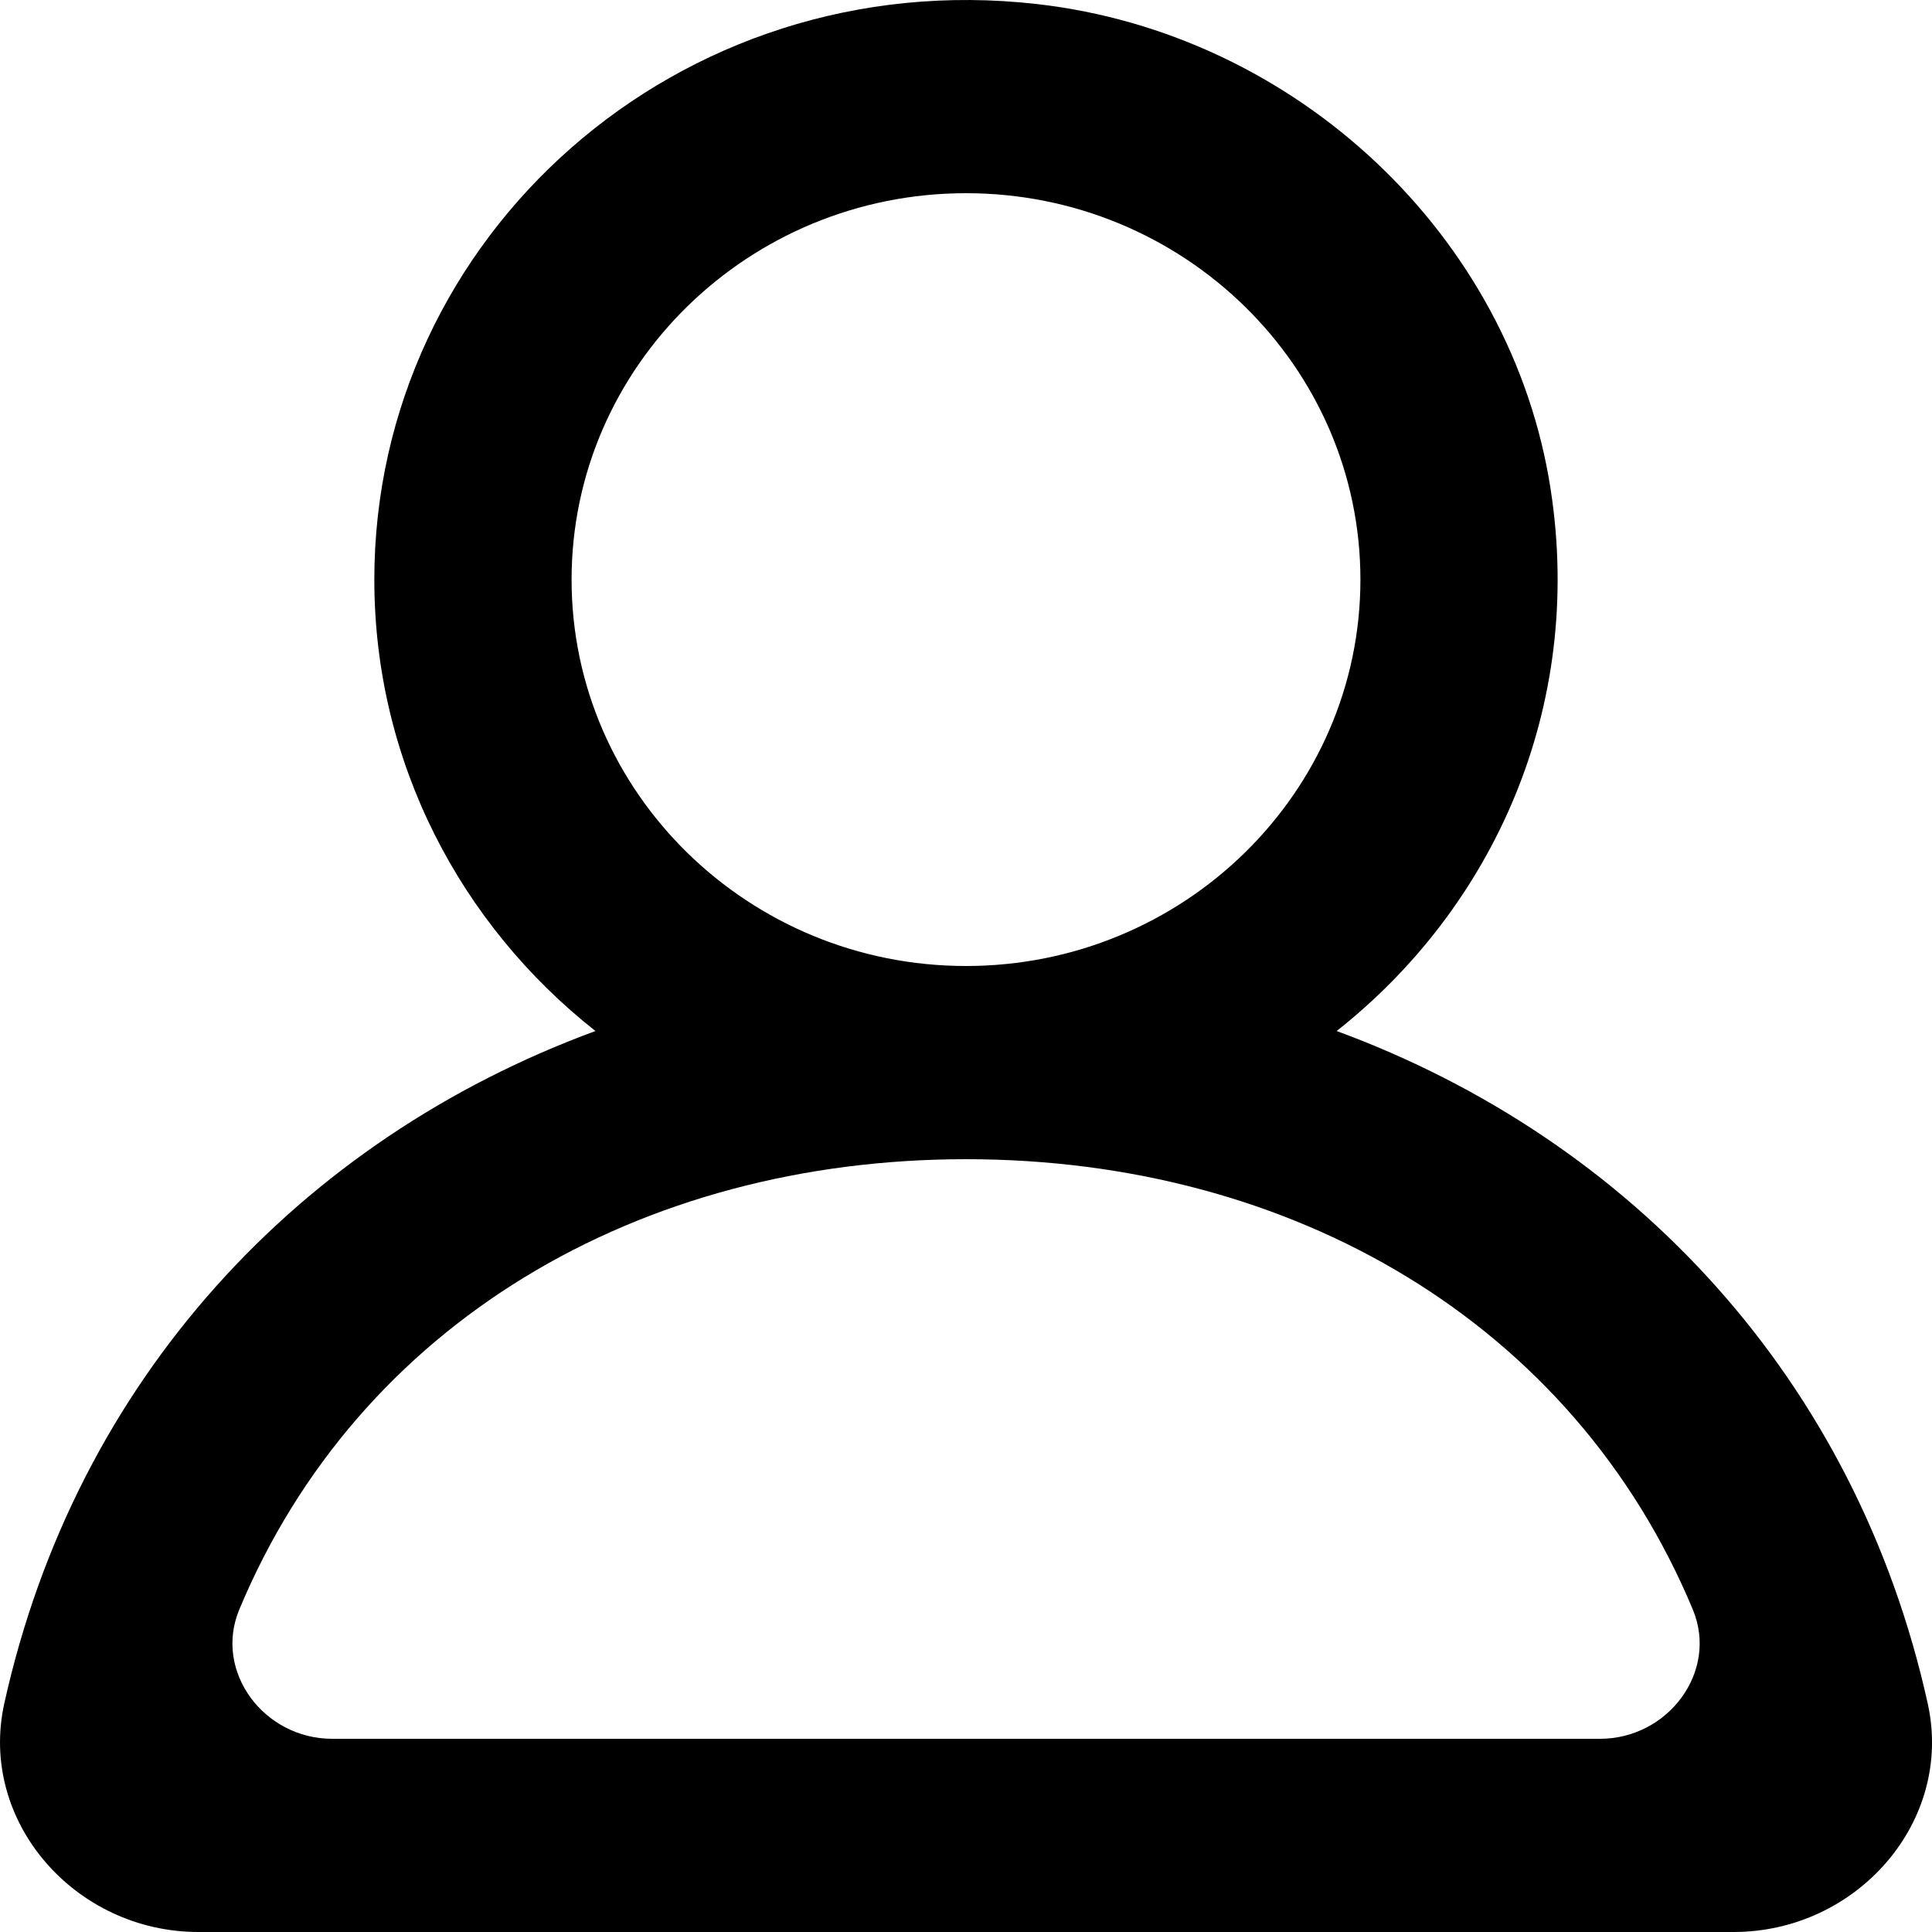
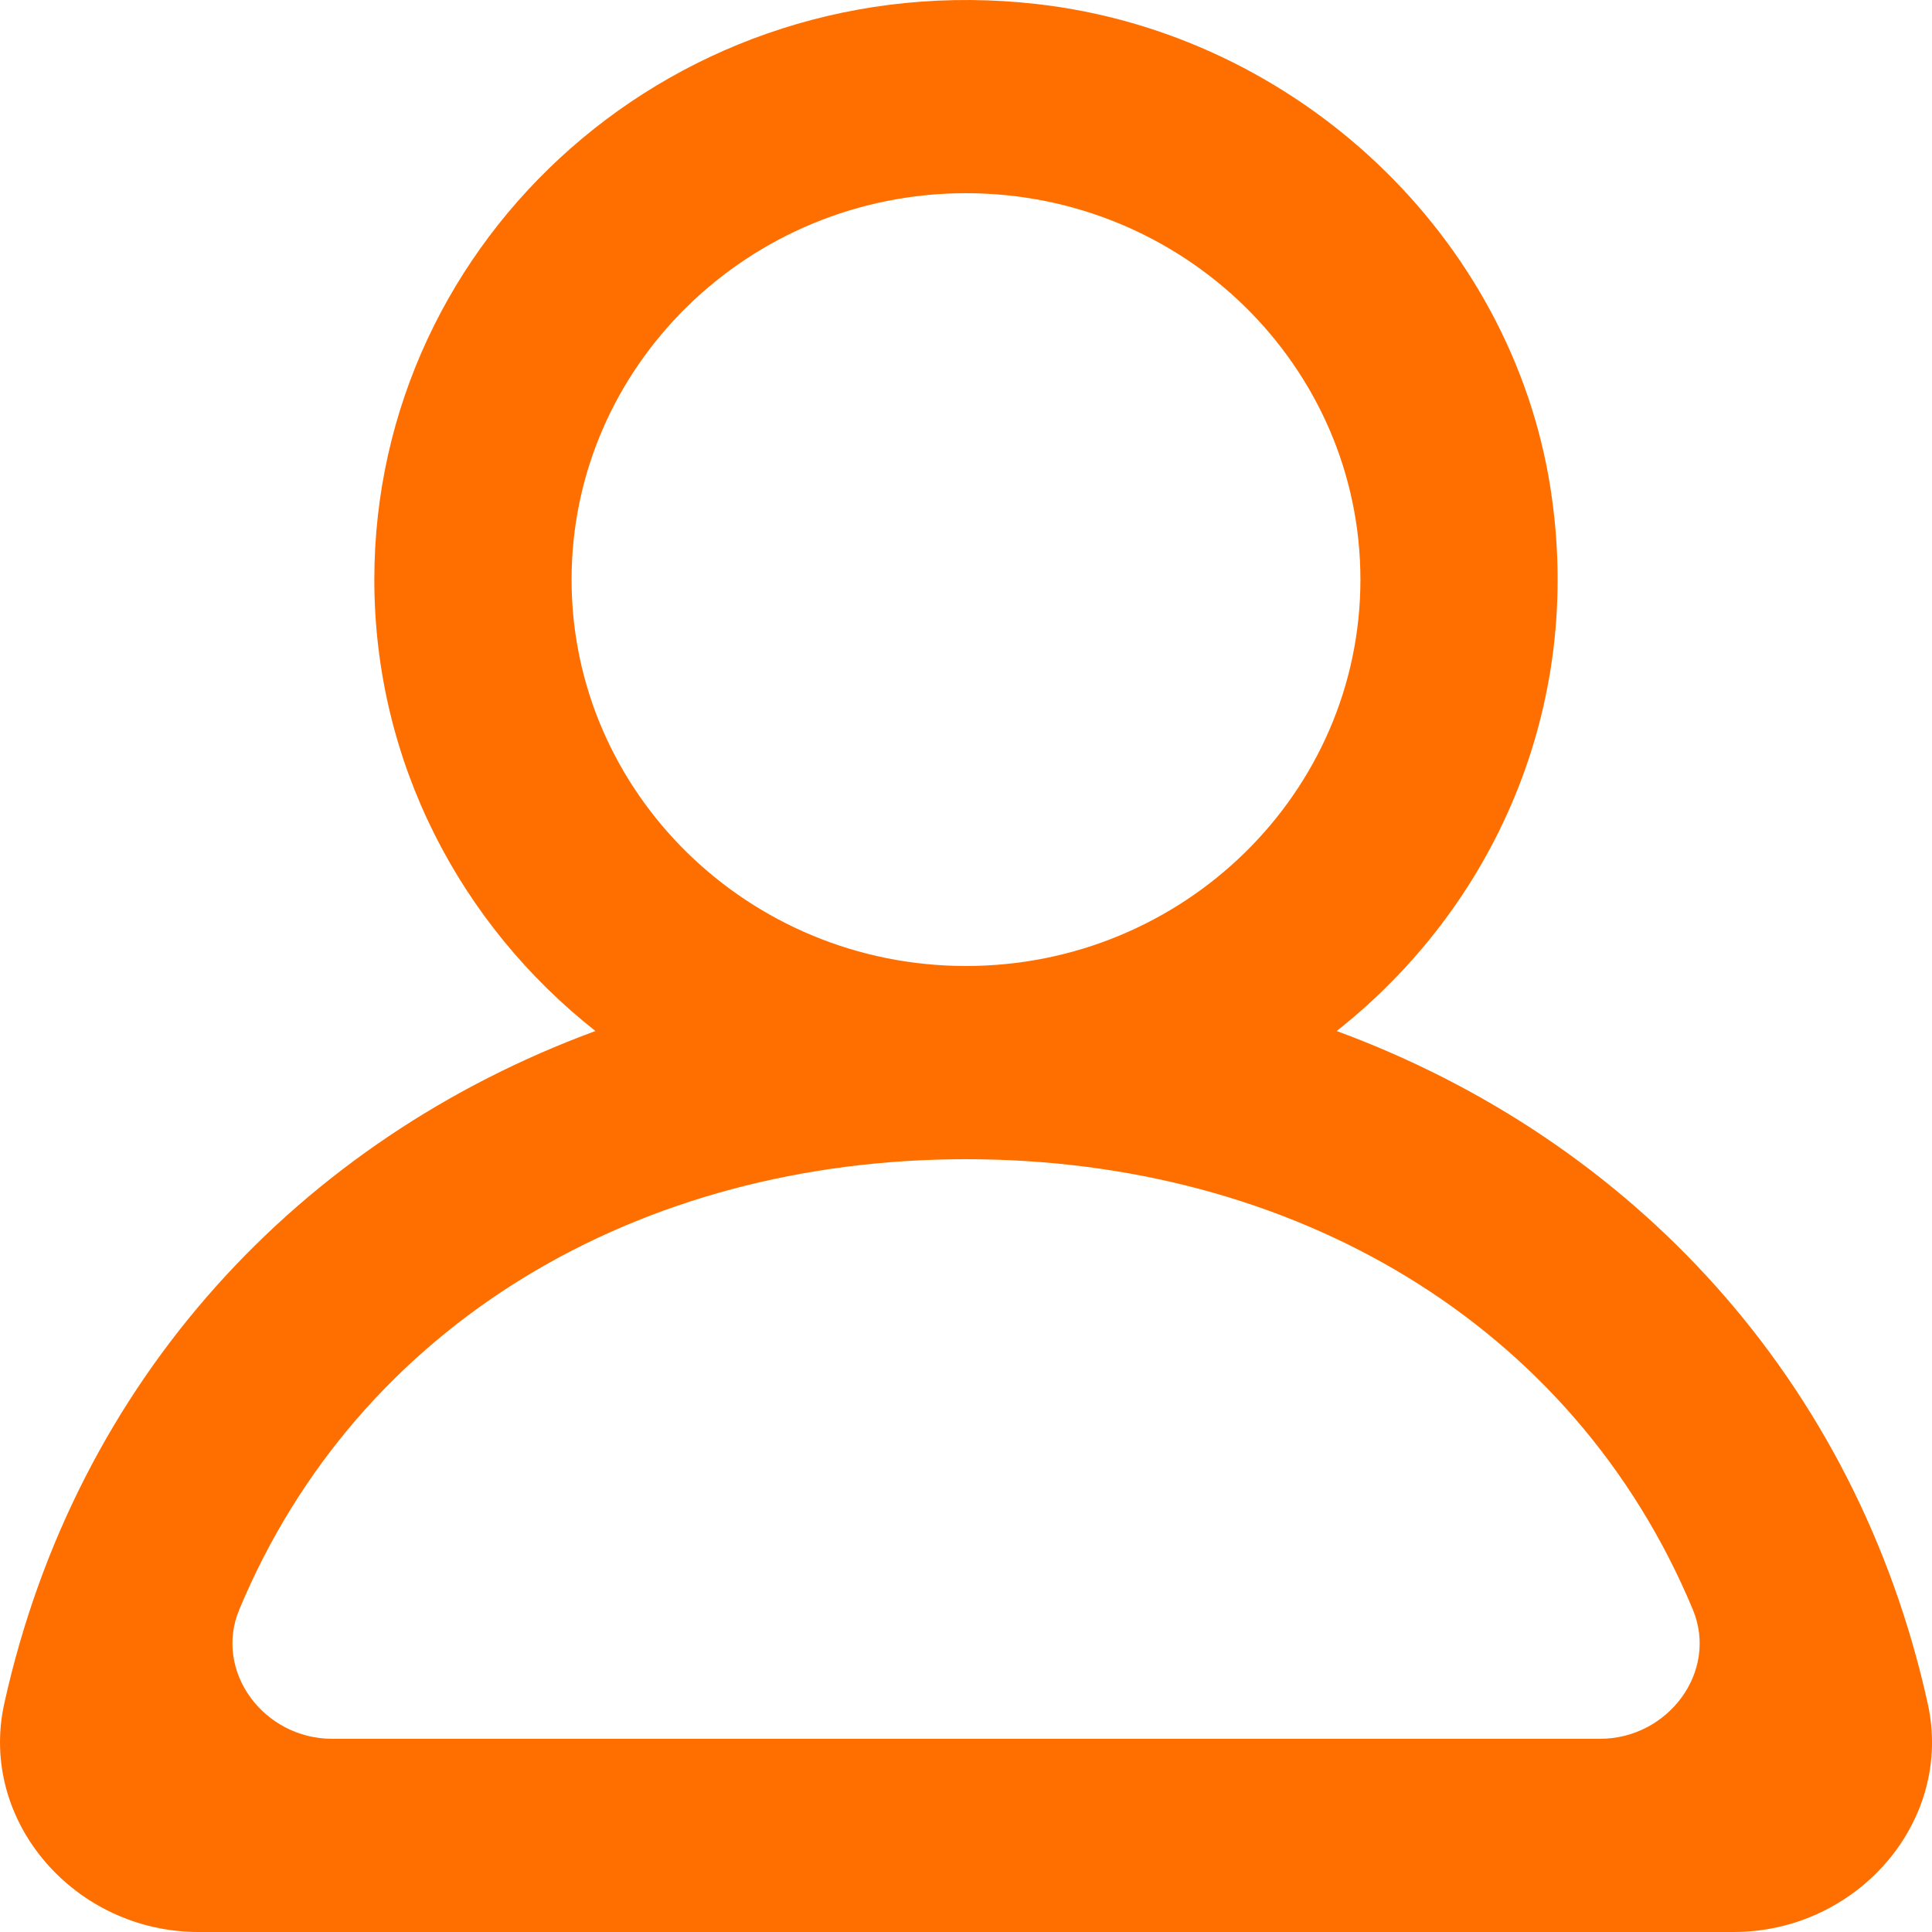
<svg xmlns="http://www.w3.org/2000/svg" width="800px" height="800px" viewBox="0 0 20 20" version="1.1">
  <defs>

</defs>
  <g id="Page-1" stroke="none" stroke-width="1" fill="none" fill-rule="evenodd">
-     <g id="Dribbble-Light-Preview" transform="translate(-140, -2159)" fill="#000000">
+     <g id="Dribbble-Light-Preview" transform="translate(-140, -2159)" fill="#ff6f00">
      <g id="icons" transform="translate(56, 160)">
        <path d="M100.563,2017 L87.438,2017 C86.732,2017 86.21,2016.303 86.477,2015.662 C87.713,2012.698 90.617,2011 94,2011 C97.384,2011 100.288,2012.698 101.524,2015.662 C101.791,2016.303 101.269,2017 100.563,2017 M89.917,2005 C89.917,2002.794 91.749,2001 94,2001 C96.252,2001 98.083,2002.794 98.083,2005 C98.083,2007.206 96.252,2009 94,2009 C91.749,2009 89.917,2007.206 89.917,2005 M103.956,2016.636 C103.214,2013.277 100.892,2010.798 97.837,2009.673 C99.456,2008.396 100.4,2006.331 100.053,2004.07 C99.651,2001.447 97.424,1999.348 94.735,1999.042 C91.023,1998.619 87.875,2001.449 87.875,2005 C87.875,2006.89 88.769,2008.574 90.164,2009.673 C87.107,2010.798 84.787,2013.277 84.044,2016.636 C83.775,2017.857 84.779,2019 86.054,2019 L101.946,2019 C103.222,2019 104.226,2017.857 103.956,2016.636" id="profile_round-[#1342]">

</path>
      </g>
    </g>
  </g>
</svg>
